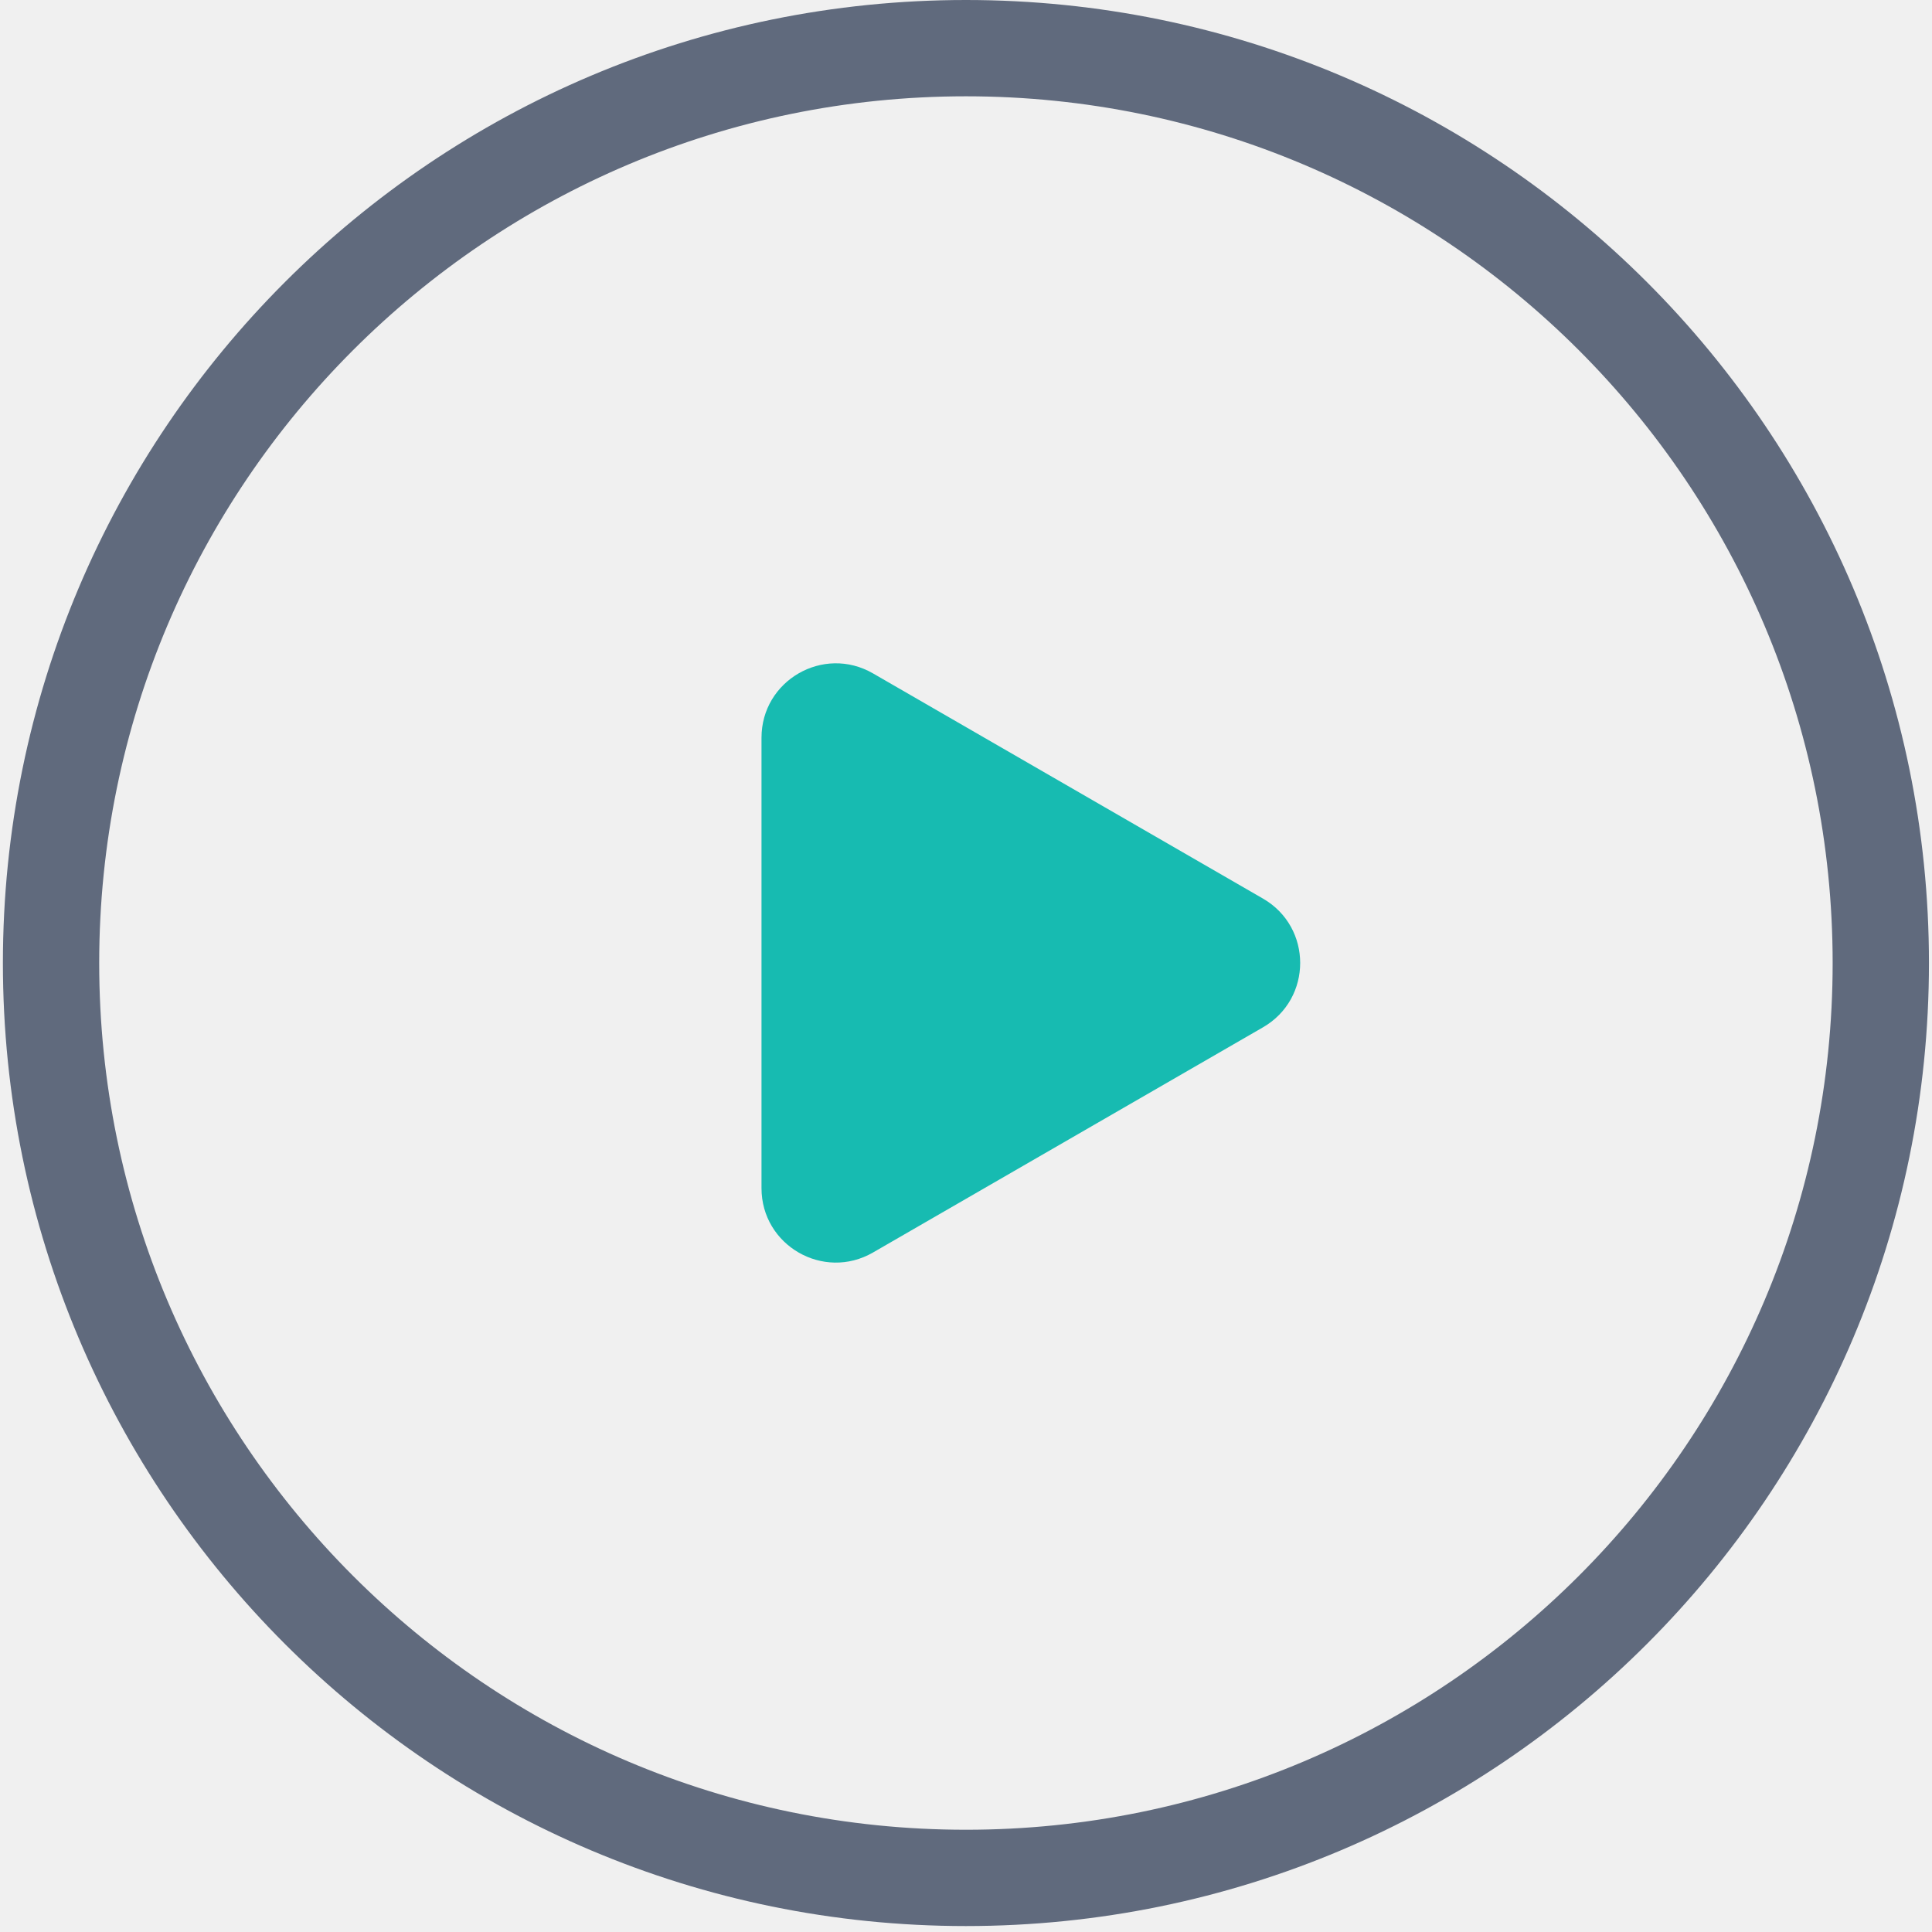
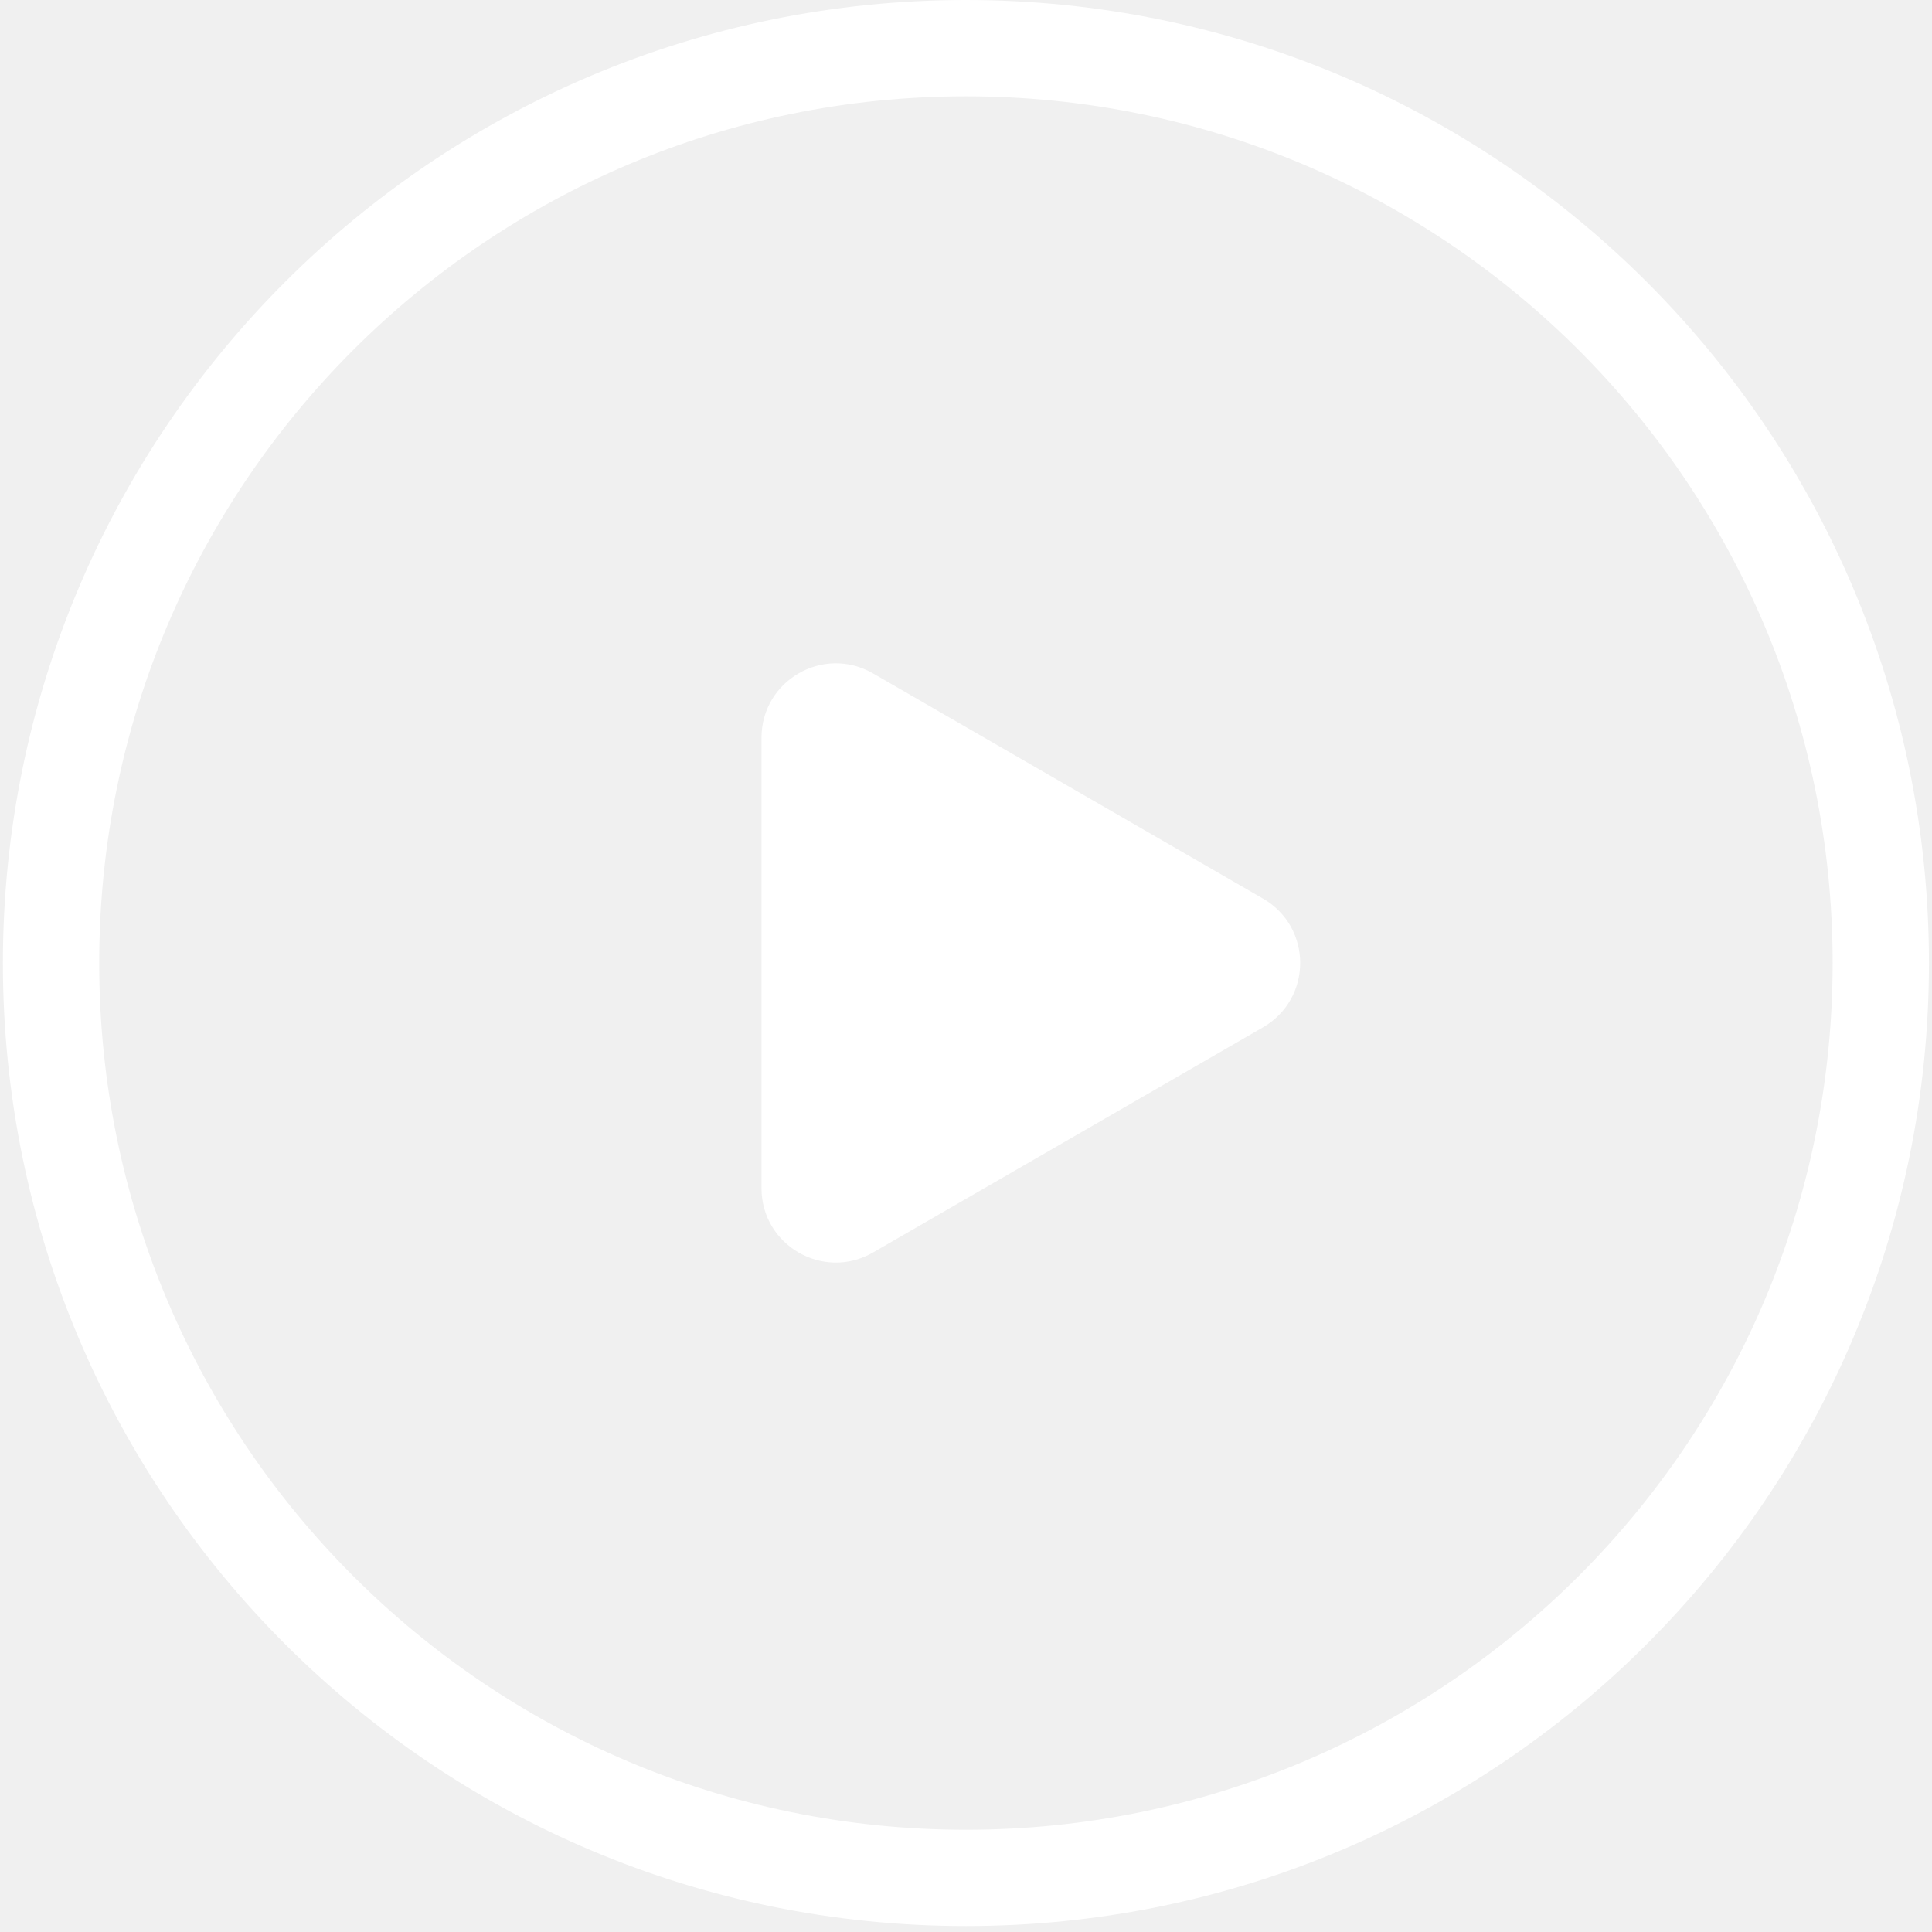
<svg xmlns="http://www.w3.org/2000/svg" width="26" height="26" viewBox="0 0 26 26" fill="none">
-   <rect x="0.687" y="0.648" width="24.624" height="24.624" rx="12.312" stroke="#606A7D" stroke-width="1.296" />
-   <path d="M10.248 9.928C10.248 9.158 11.081 8.677 11.748 9.062L16.997 12.093C17.664 12.478 17.664 13.44 16.997 13.825L11.748 16.856C11.081 17.241 10.248 16.76 10.248 15.99L10.248 9.928Z" fill="#17BBB1" />
+   <rect x="0.687" y="0.648" width="24.624" height="24.624" rx="12.312" stroke="#fff" stroke-width="1.296" />
+   <path d="M10.248 9.928C10.248 9.158 11.081 8.677 11.748 9.062L16.997 12.093C17.664 12.478 17.664 13.44 16.997 13.825L11.748 16.856C11.081 17.241 10.248 16.76 10.248 15.99L10.248 9.928Z" fill="#fff" />
</svg>
